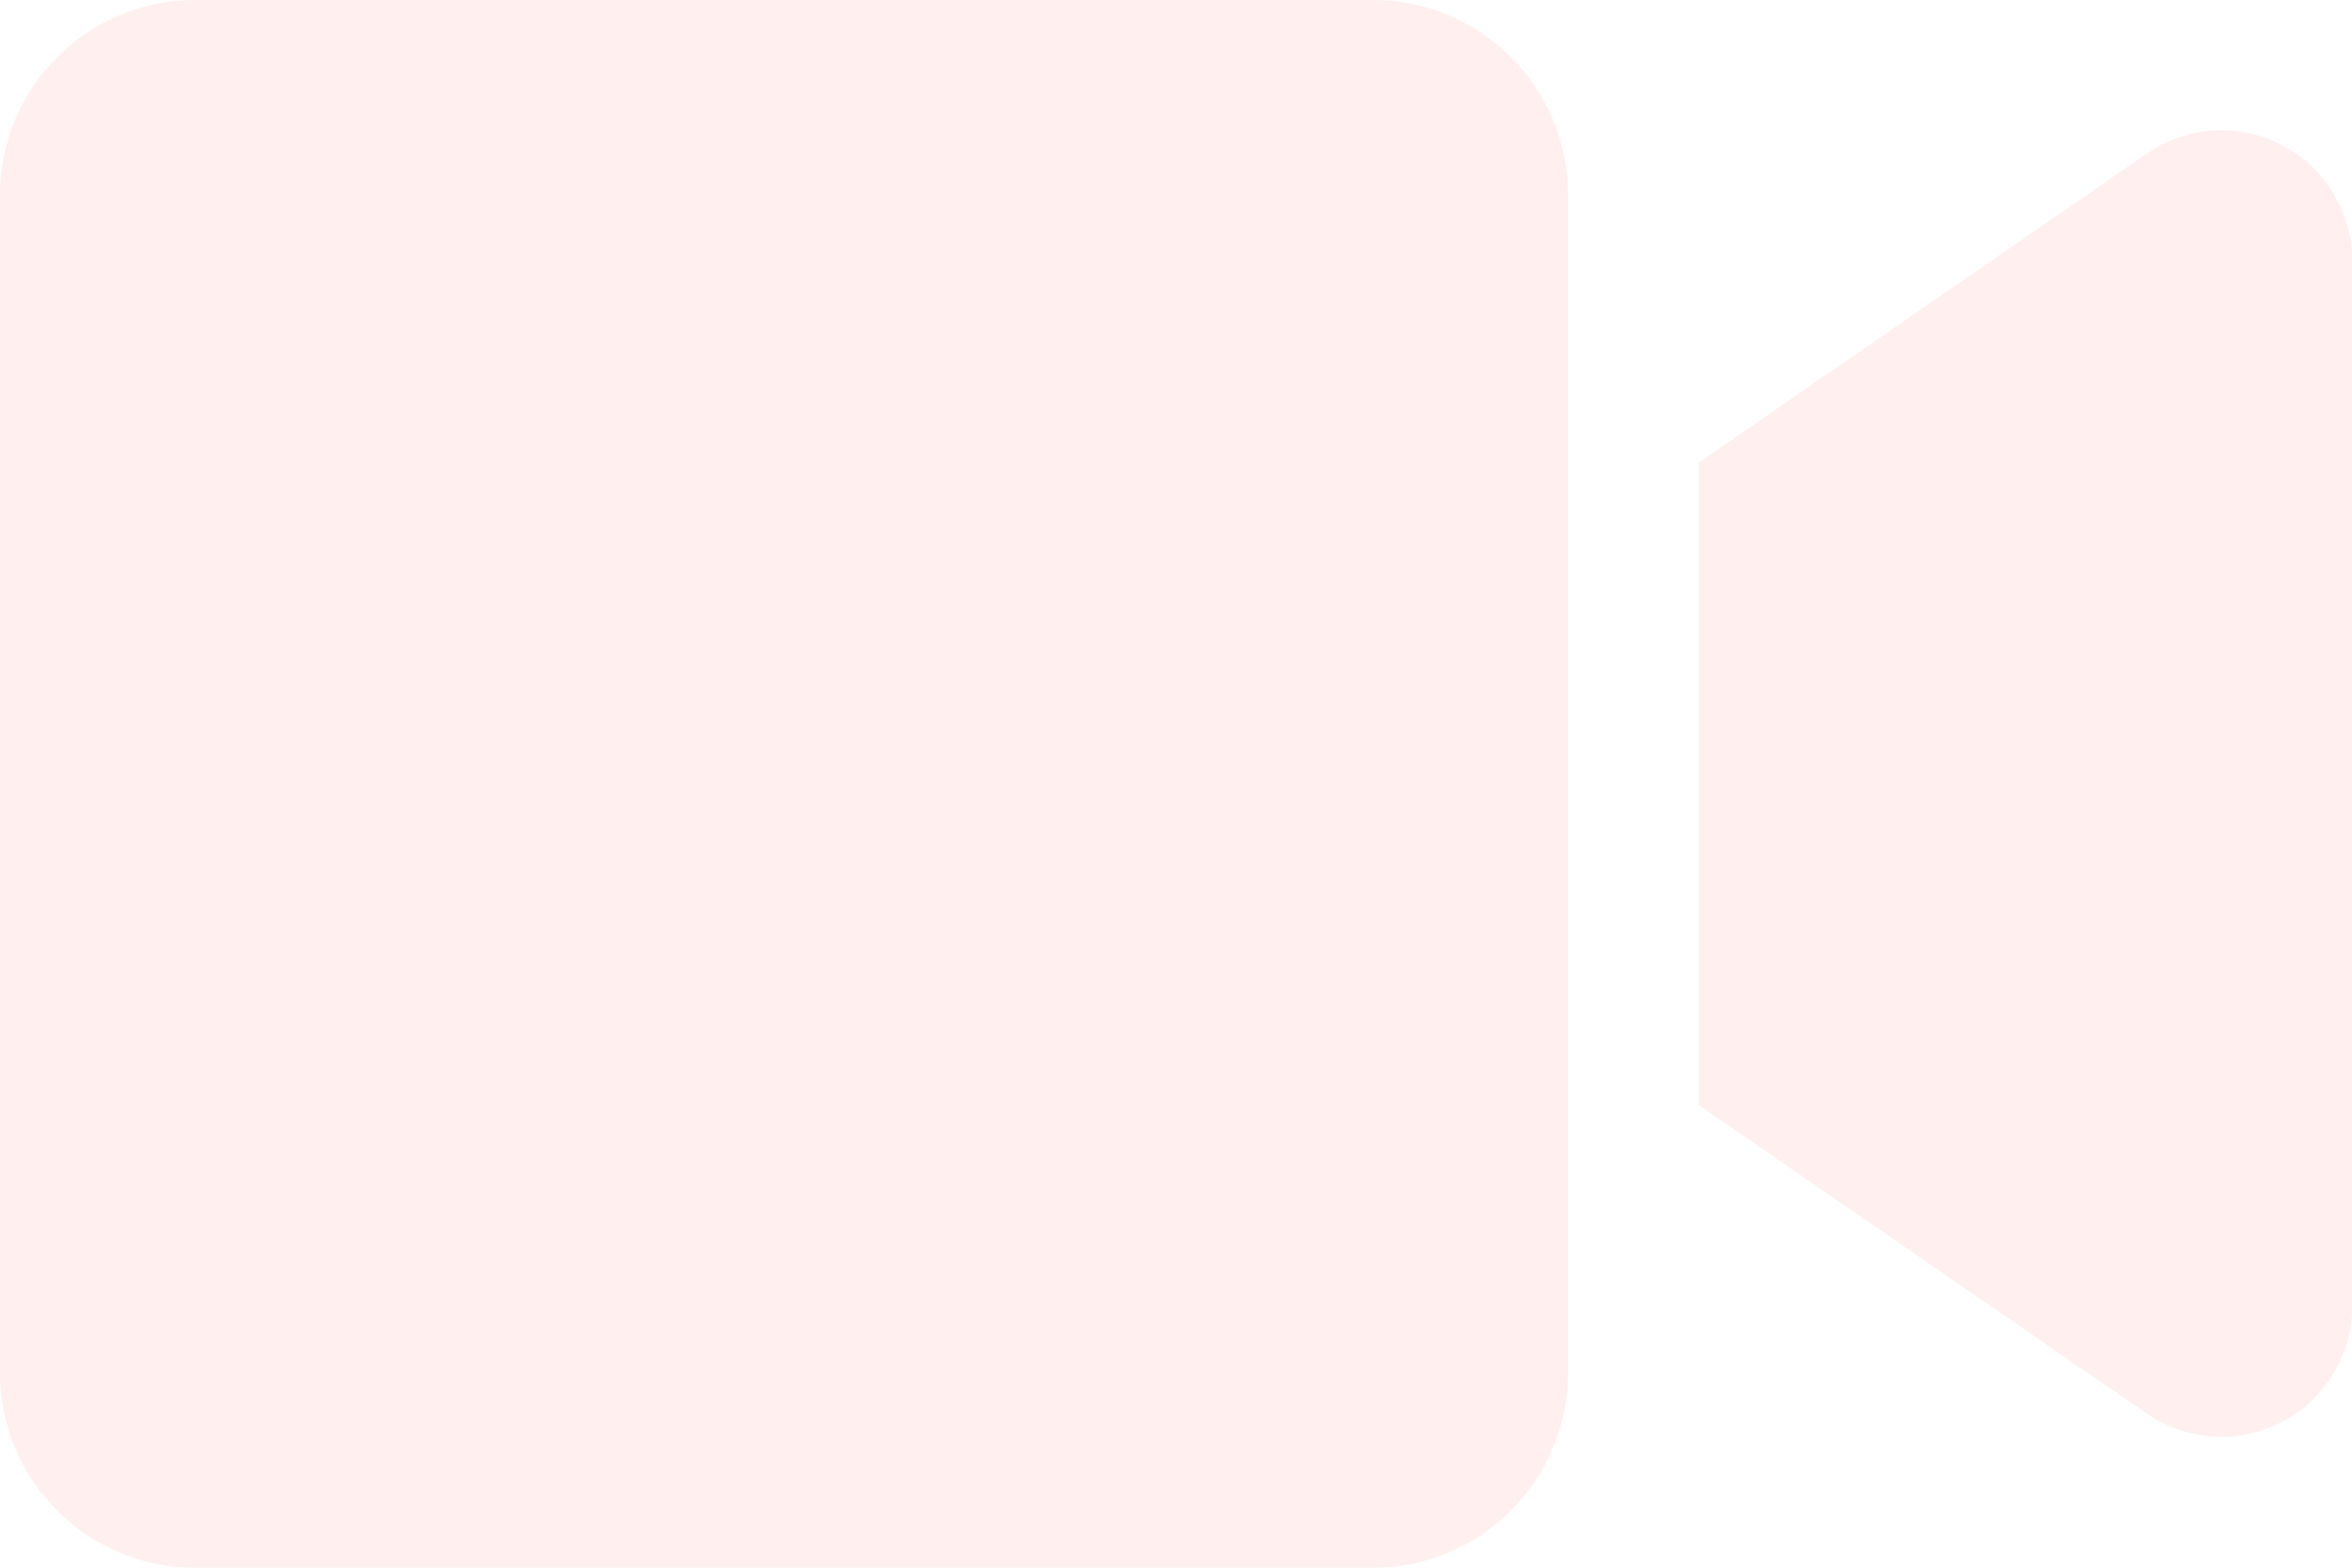
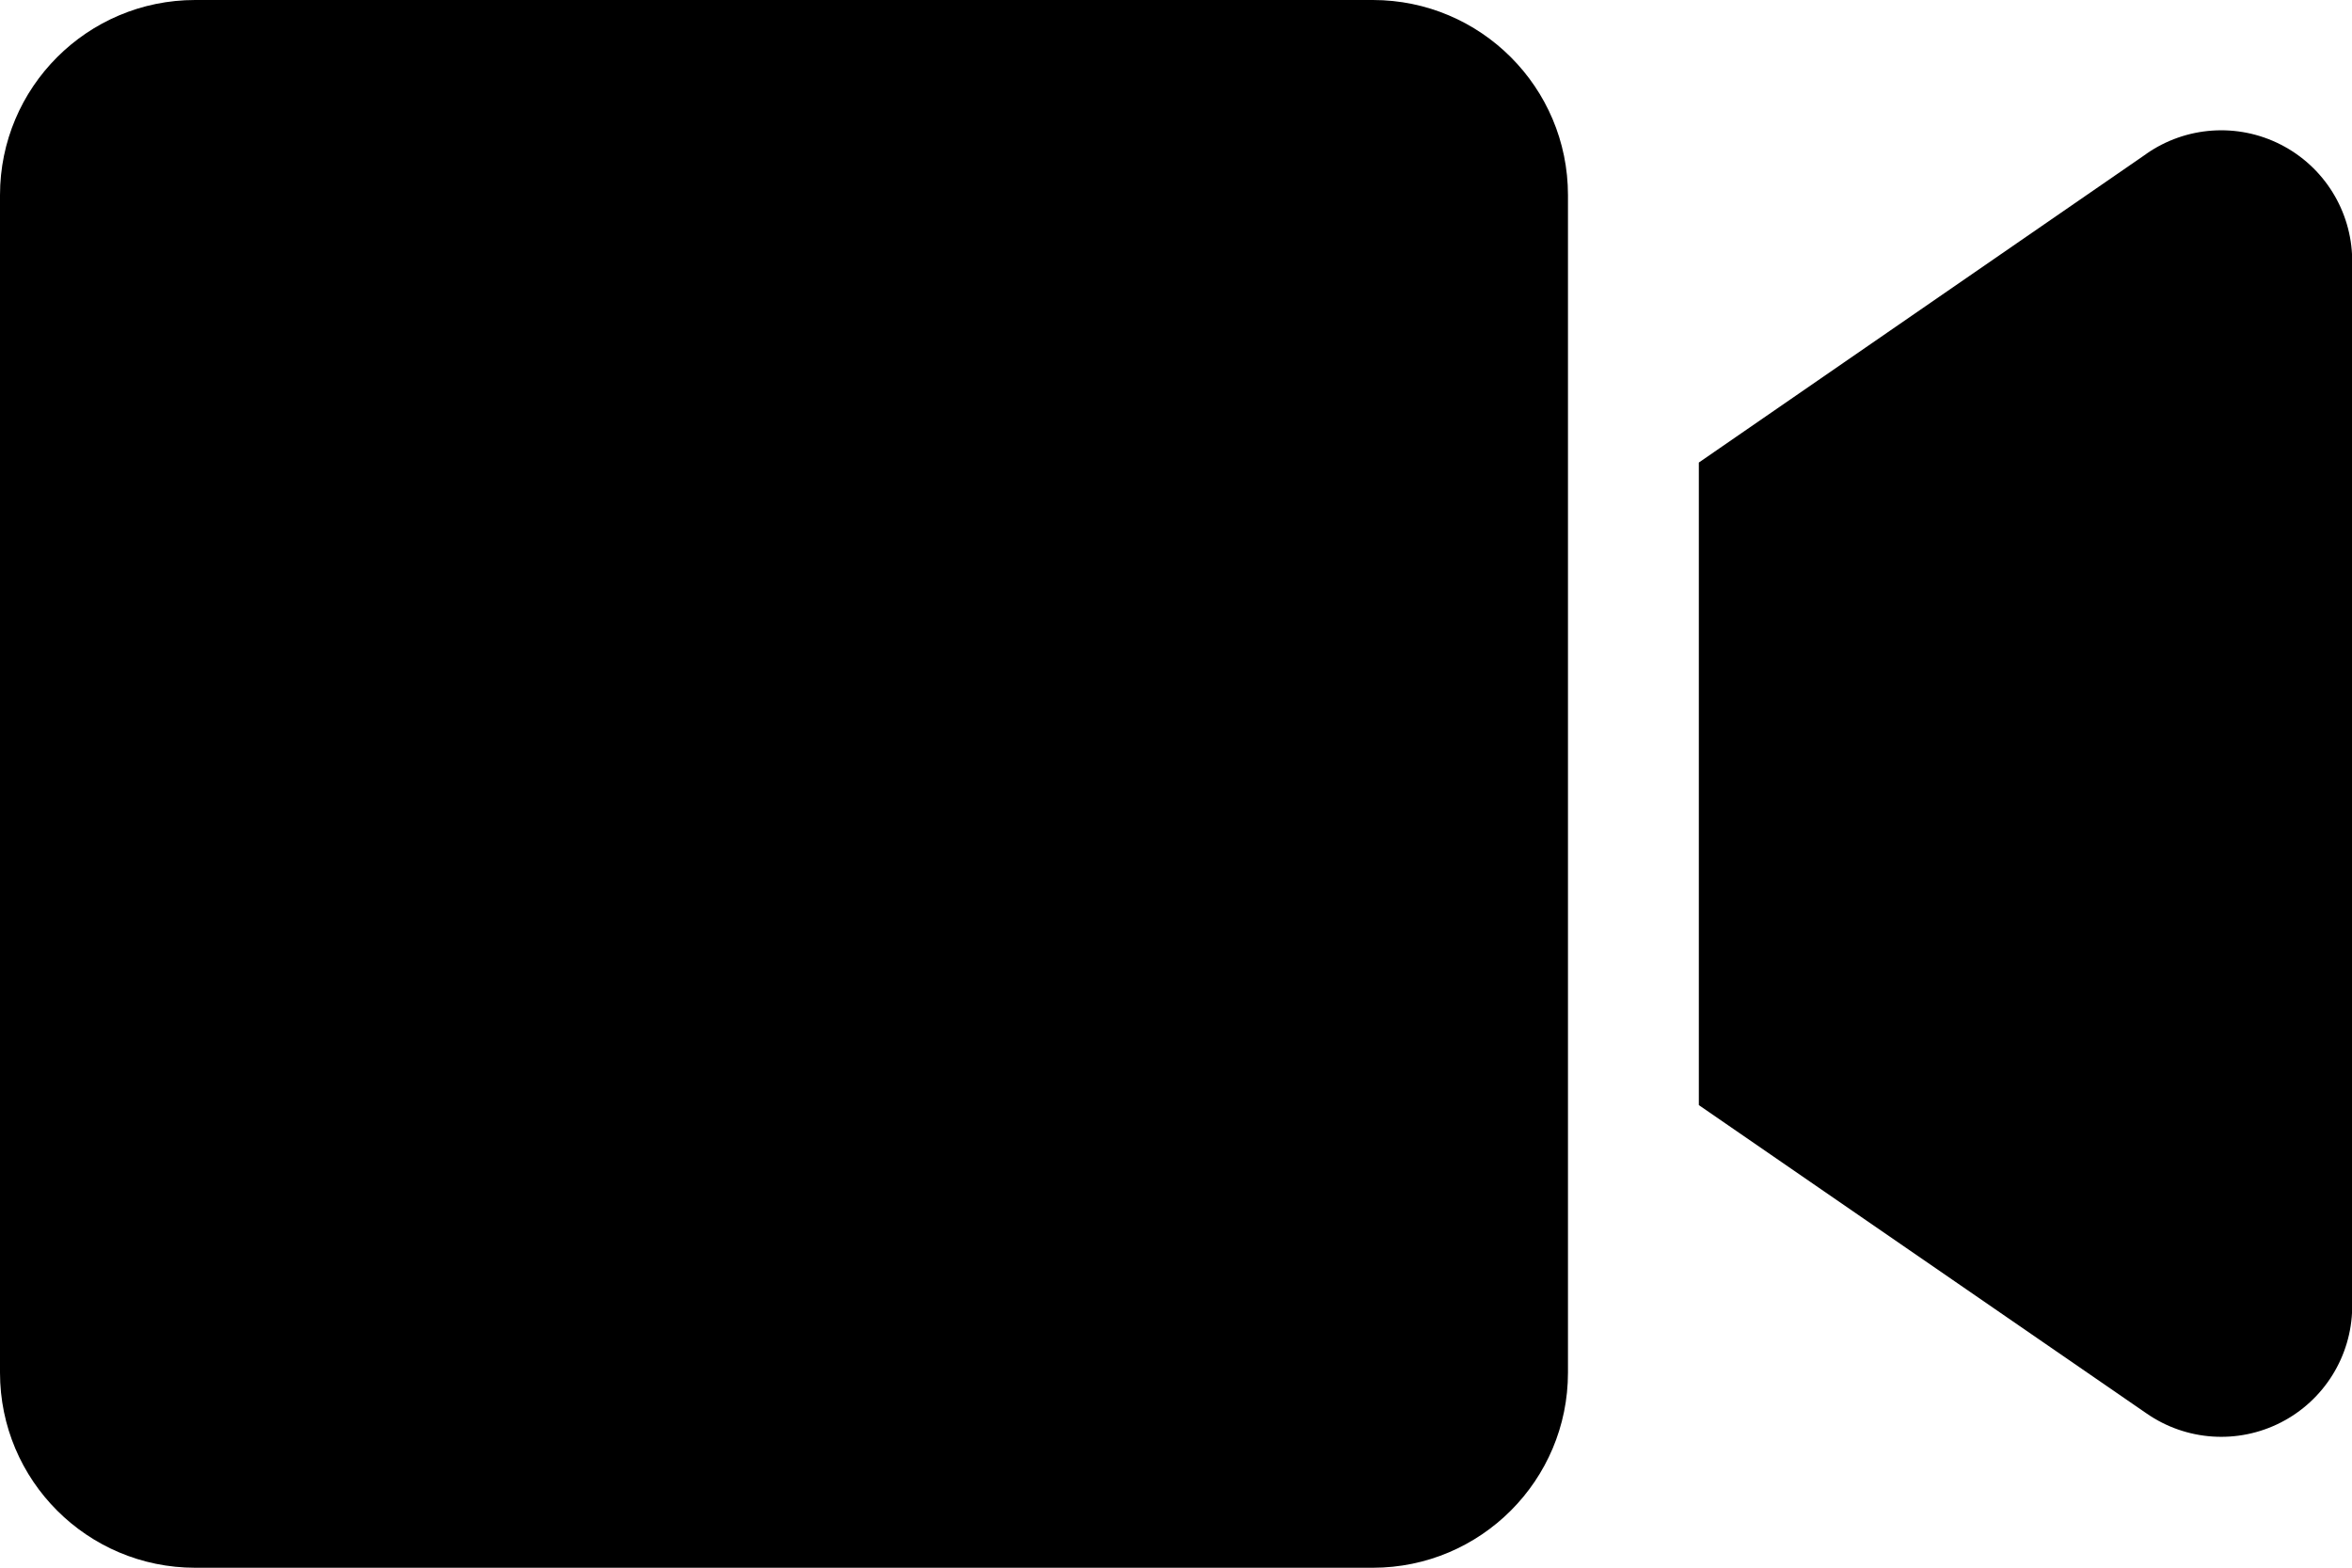
<svg xmlns="http://www.w3.org/2000/svg" width="23.813" height="15.875" viewBox="0 0 23.813 15.875">
-   <path id="Icon_awesome-video" data-name="Icon awesome-video" d="M13.9,4.5H1.976A1.976,1.976,0,0,0,0,6.476V18.4a1.976,1.976,0,0,0,1.976,1.976H13.9A1.976,1.976,0,0,0,15.875,18.4V6.476A1.976,1.976,0,0,0,13.9,4.5Zm7.83,1.559L17.2,9.184v6.507l4.531,3.121a1.326,1.326,0,0,0,2.084-1.067V7.125A1.326,1.326,0,0,0,21.729,6.059Z" transform="translate(0 -4.5)" fill="#ffefef" />
+   <path id="Icon_awesome-video" data-name="Icon awesome-video" d="M13.9,4.5H1.976A1.976,1.976,0,0,0,0,6.476V18.4a1.976,1.976,0,0,0,1.976,1.976H13.9A1.976,1.976,0,0,0,15.875,18.4V6.476A1.976,1.976,0,0,0,13.9,4.5Zm7.83,1.559L17.2,9.184v6.507l4.531,3.121a1.326,1.326,0,0,0,2.084-1.067V7.125A1.326,1.326,0,0,0,21.729,6.059Z" transform="translate(0 -4.5)" />
</svg>
